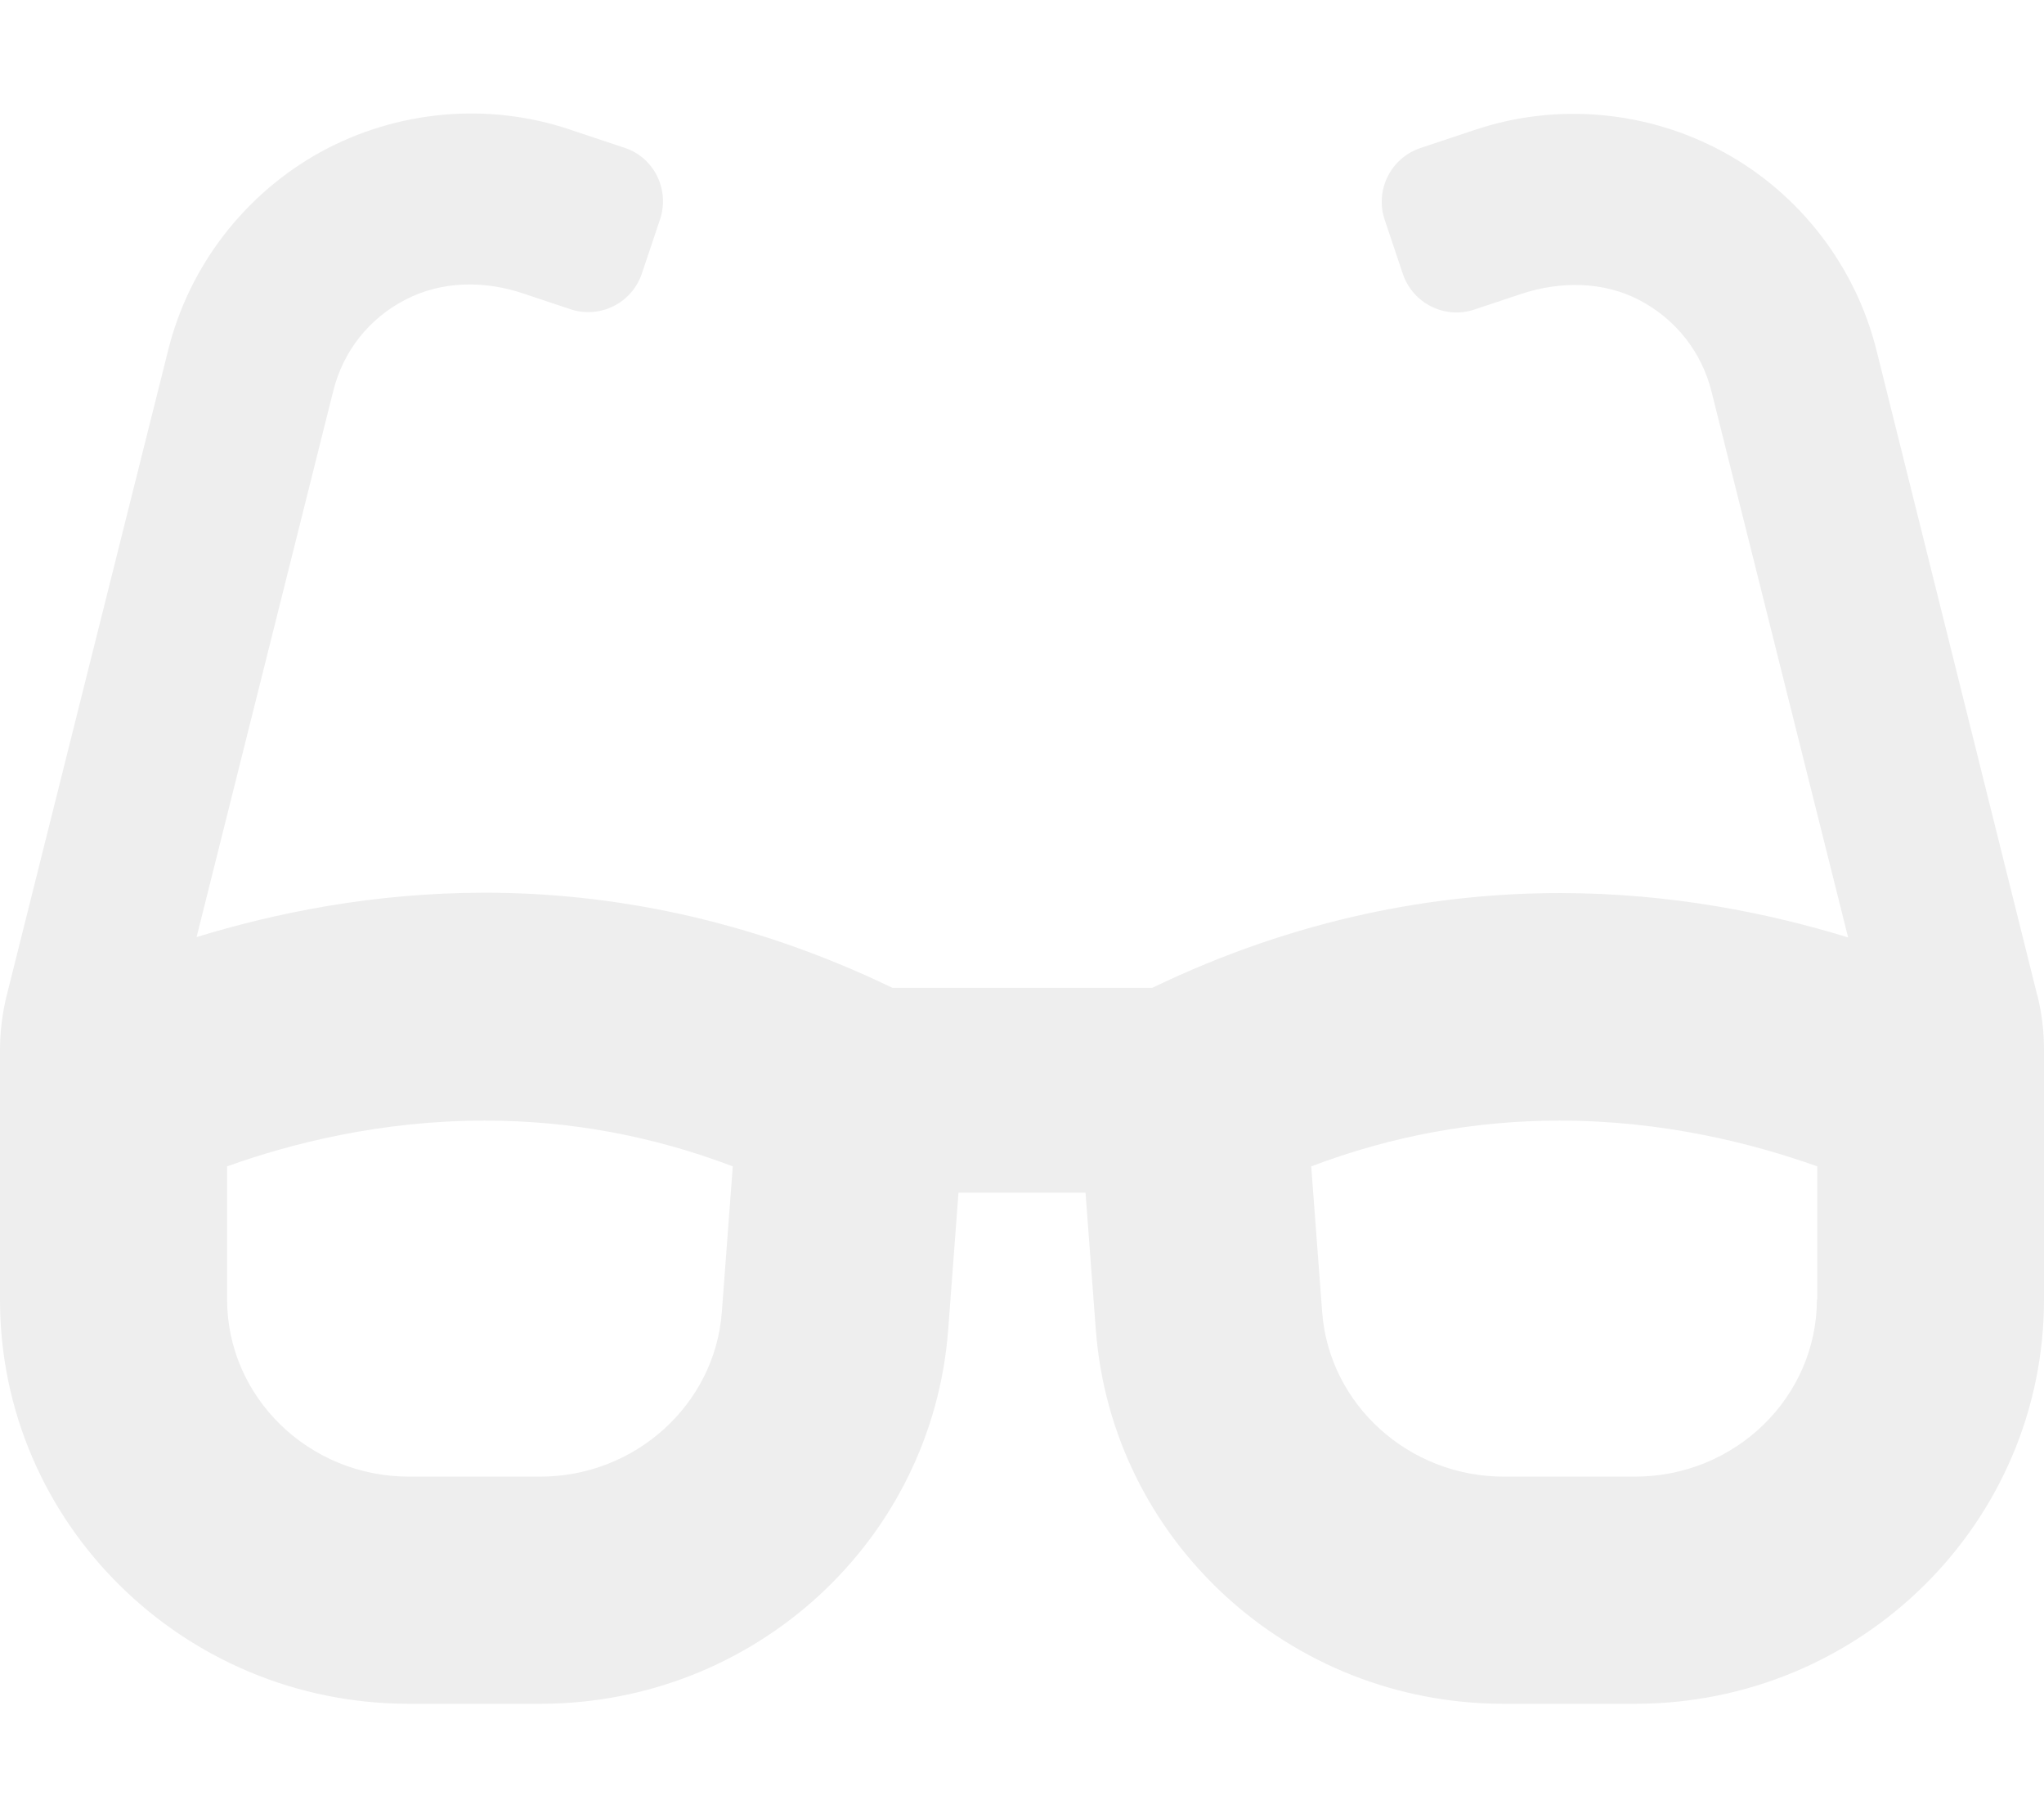
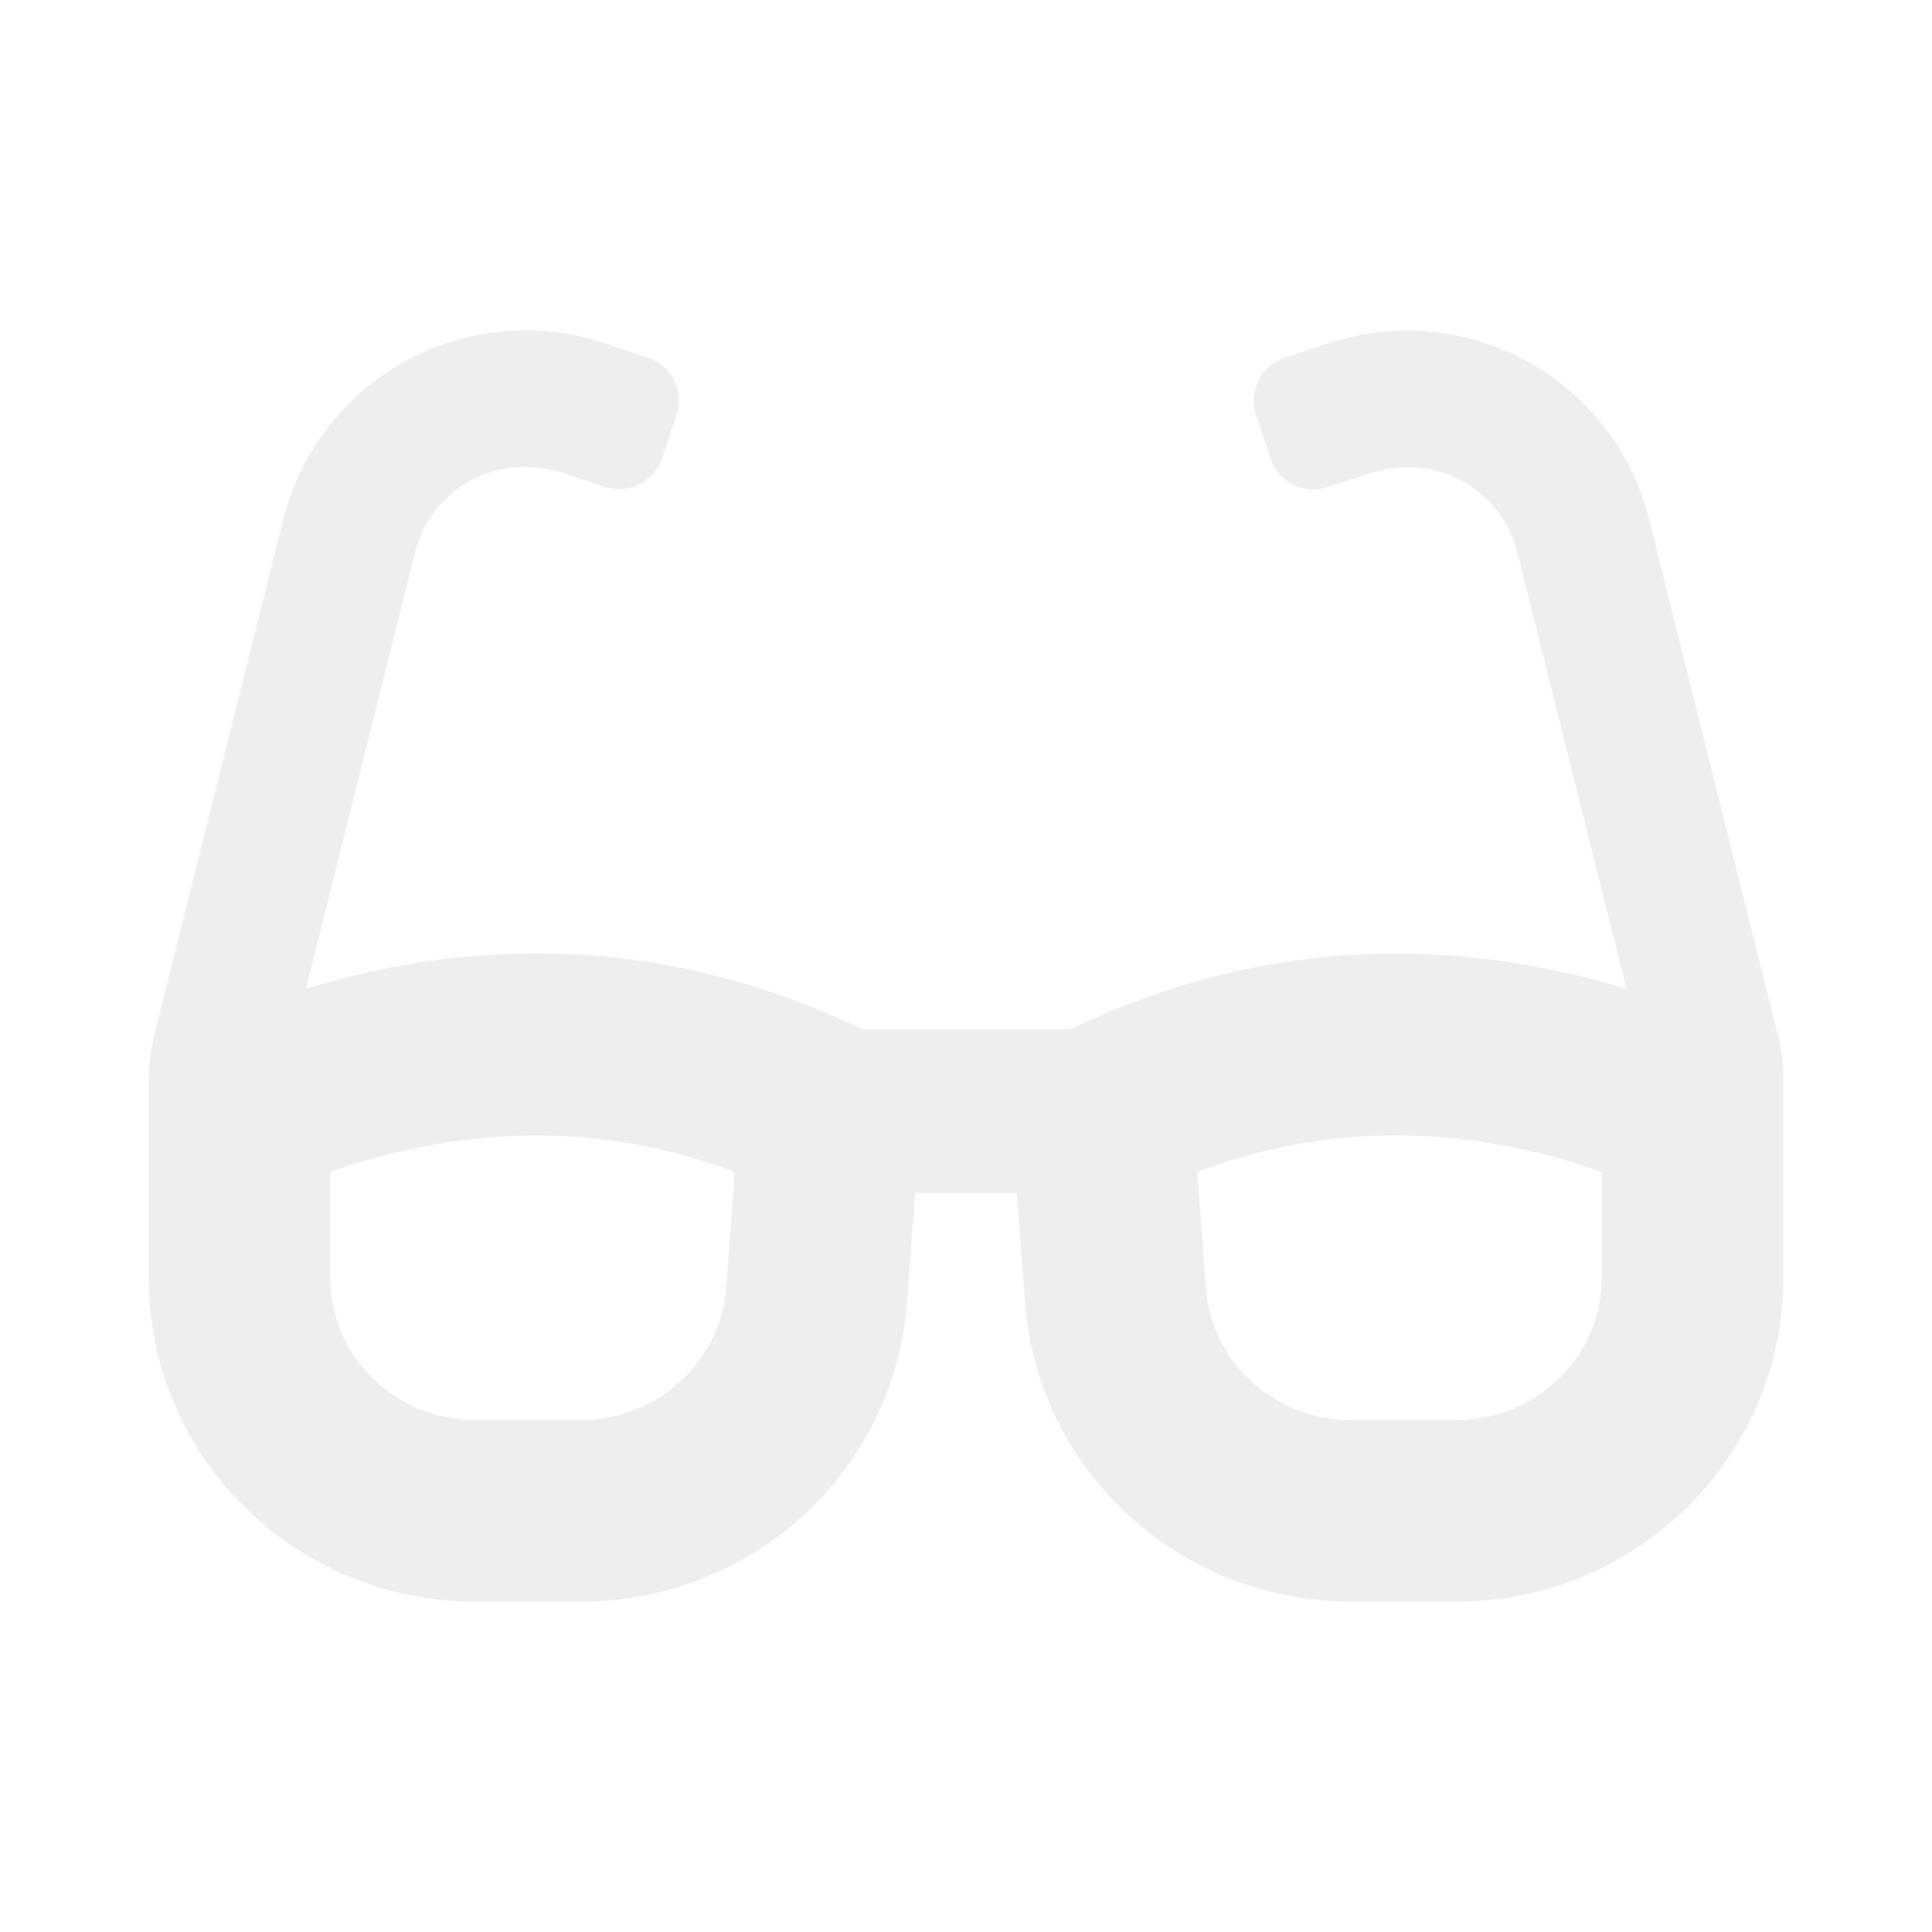
- <svg xmlns="http://www.w3.org/2000/svg" viewBox="0 0 576 512">
-   <path fill="#eee" d="M574.1 280.4L528.8 98.7c-5.9-23.7-21.6-44.1-43-55.8-21.4-11.7-47-14.1-70.2-6.3l-15.3 5.1c-8.4 2.8-12.9 11.9-10.1 20.2l5.1 15.2c2.8 8.4 11.9 12.9 20.2 10.1l13.2-4.4c10.9-3.6 23-3.6 33.2 1.7 10.3 5.4 17.6 14.6 20.4 25.8l38.5 153.8c-22.2-6.8-49.8-12.5-81.2-12.5-34.8 0-74 7-114.9 26.7h-73.2c-40.9-19.7-80.1-26.8-114.9-26.8-31.4 0-59 5.7-81.2 12.5l38.5-153.8c2.8-11.3 10.1-20.5 20.4-25.8 10.2-5.3 22.3-5.4 33.2-1.7l13.2 4.4c8.4 2.8 17.4-1.7 20.2-10.1l5.1-15.2c2.8-8.4-1.7-17.5-10.1-20.2l-15.3-5.1c-23.2-7.8-48.8-5.4-70.2 6.3-21.4 11.8-37.1 32.1-43 55.8L1.9 280.4A64.2 64.2 0 0 0 0 295.9v70.3C0 429 51.6 480 115.2 480h37.1c60.3 0 110.4-45.9 114.9-105.4l2.9-38.6h35.8l2.9 38.6C313.3 434.1 363.4 480 423.7 480h37.1c63.6 0 115.2-51 115.2-113.9v-70.3c0-5.2-.6-10.4-1.9-15.5zm-370.7 89.4c-2 25.9-24.4 46.2-51.1 46.2H115.2C87 416 64 393.6 64 366.1v-37.5c18.1-6.5 43.4-12.9 72.6-12.9 23.9 0 47.3 4.3 69.9 12.9l-3.1 41.2zM512 366.1c0 27.5-23 49.9-51.2 49.9h-37.1c-26.7 0-49.1-20.3-51.1-46.2l-3.1-41.2c22.7-8.6 46.1-12.9 70-12.9 29.1 0 54.4 6.4 72.6 12.9v37.5z" />
+ <svg xmlns="http://www.w3.org/2000/svg" viewBox="0 0 128 128">
+   <path fill="#eee" d="m 117.787,68.59 -8.516,-34.16 c -1.109,-4.456 -4.061,-8.291 -8.084,-10.49 -4.023,-2.2 -8.836,-2.651 -13.198,-1.184 l -2.876,0.959 c -1.579,0.526 -2.425,2.237 -1.899,3.798 l 0.959,2.858 c 0.526,1.579 2.237,2.425 3.798,1.899 l 2.482,-0.827 c 2.049,-0.677 4.324,-0.677 6.242,0.32 1.936,1.015 3.309,2.745 3.835,4.85 l 7.238,28.914 c -4.174,-1.278 -9.362,-2.35 -15.266,-2.35 -6.542,0 -13.912,1.316 -21.601,5.02 h -13.762 c -7.689,-3.704 -15.059,-5.038 -21.601,-5.038 -5.903,0 -11.092,1.072 -15.266,2.35 l 7.238,-28.914 c 0.526,-2.124 1.899,-3.854 3.835,-4.85 1.918,-0.996 4.192,-1.015 6.242,-0.32 l 2.482,0.827 c 1.579,0.526 3.271,-0.32 3.798,-1.899 l 0.959,-2.858 c 0.526,-1.579 -0.32,-3.29 -1.899,-3.798 l -2.876,-0.959 c -4.362,-1.466 -9.174,-1.015 -13.198,1.184 -4.023,2.218 -6.975,6.035 -8.084,10.49 l -8.554,34.178 a 12.07,12.07 0 0 0 -0.357,2.914 v 13.216 c 0,11.806 9.701,21.394 21.658,21.394 h 6.975 c 11.336,0 20.755,-8.629 21.601,-19.815 l 0.545,-7.257 h 6.73 l 0.545,7.257 c 0.846,11.186 10.265,19.815 21.601,19.815 h 6.975 c 11.957,0 21.658,-9.588 21.658,-21.413 v -13.216 c 0,-0.978 -0.113,-1.955 -0.357,-2.914 z m -69.692,16.807 c -0.376,4.869 -4.587,8.686 -9.607,8.686 h -6.975 c -5.302,0 -9.626,-4.211 -9.626,-9.381 v -7.05 c 3.403,-1.222 8.159,-2.425 13.649,-2.425 4.493,0 8.892,0.808 13.141,2.425 z m 58.017,-0.696 c 0,5.17 -4.324,9.381 -9.626,9.381 h -6.975 c -5.02,0 -9.231,-3.816 -9.607,-8.686 l -0.583,-7.746 c 4.268,-1.617 8.667,-2.425 13.16,-2.425 5.471,0 10.227,1.203 13.649,2.425 v 7.05 z" />
</svg>
